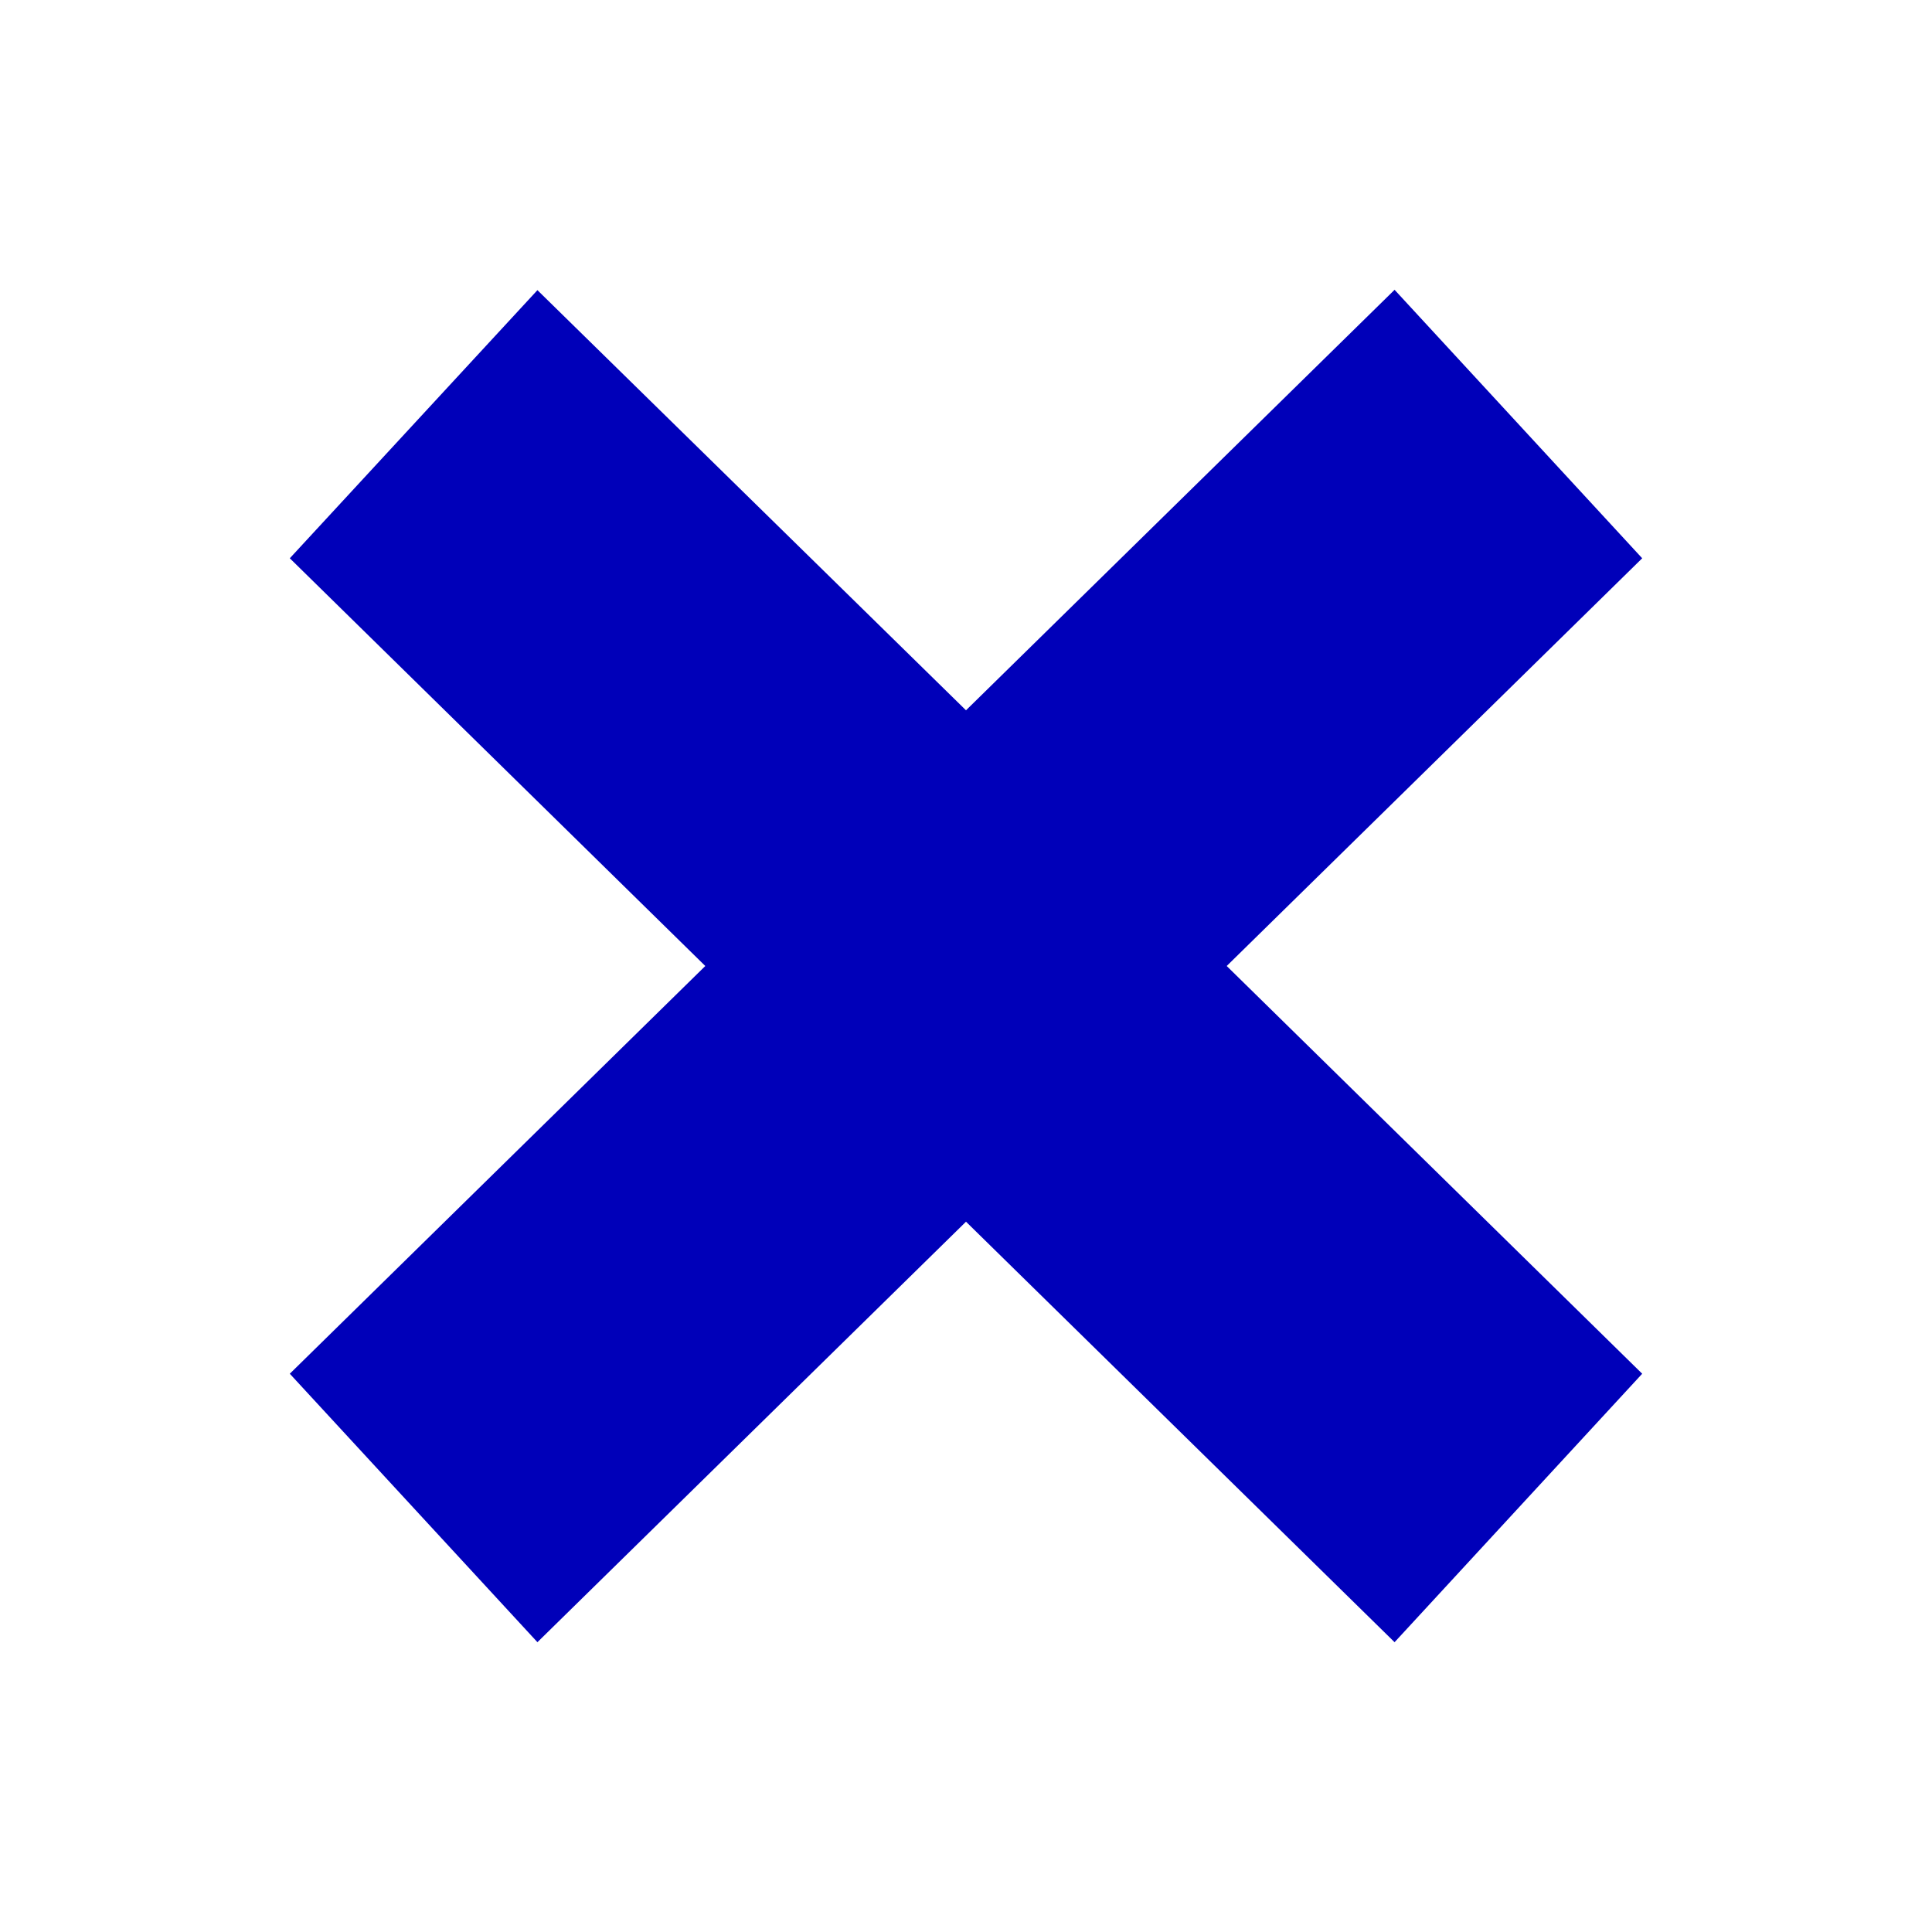
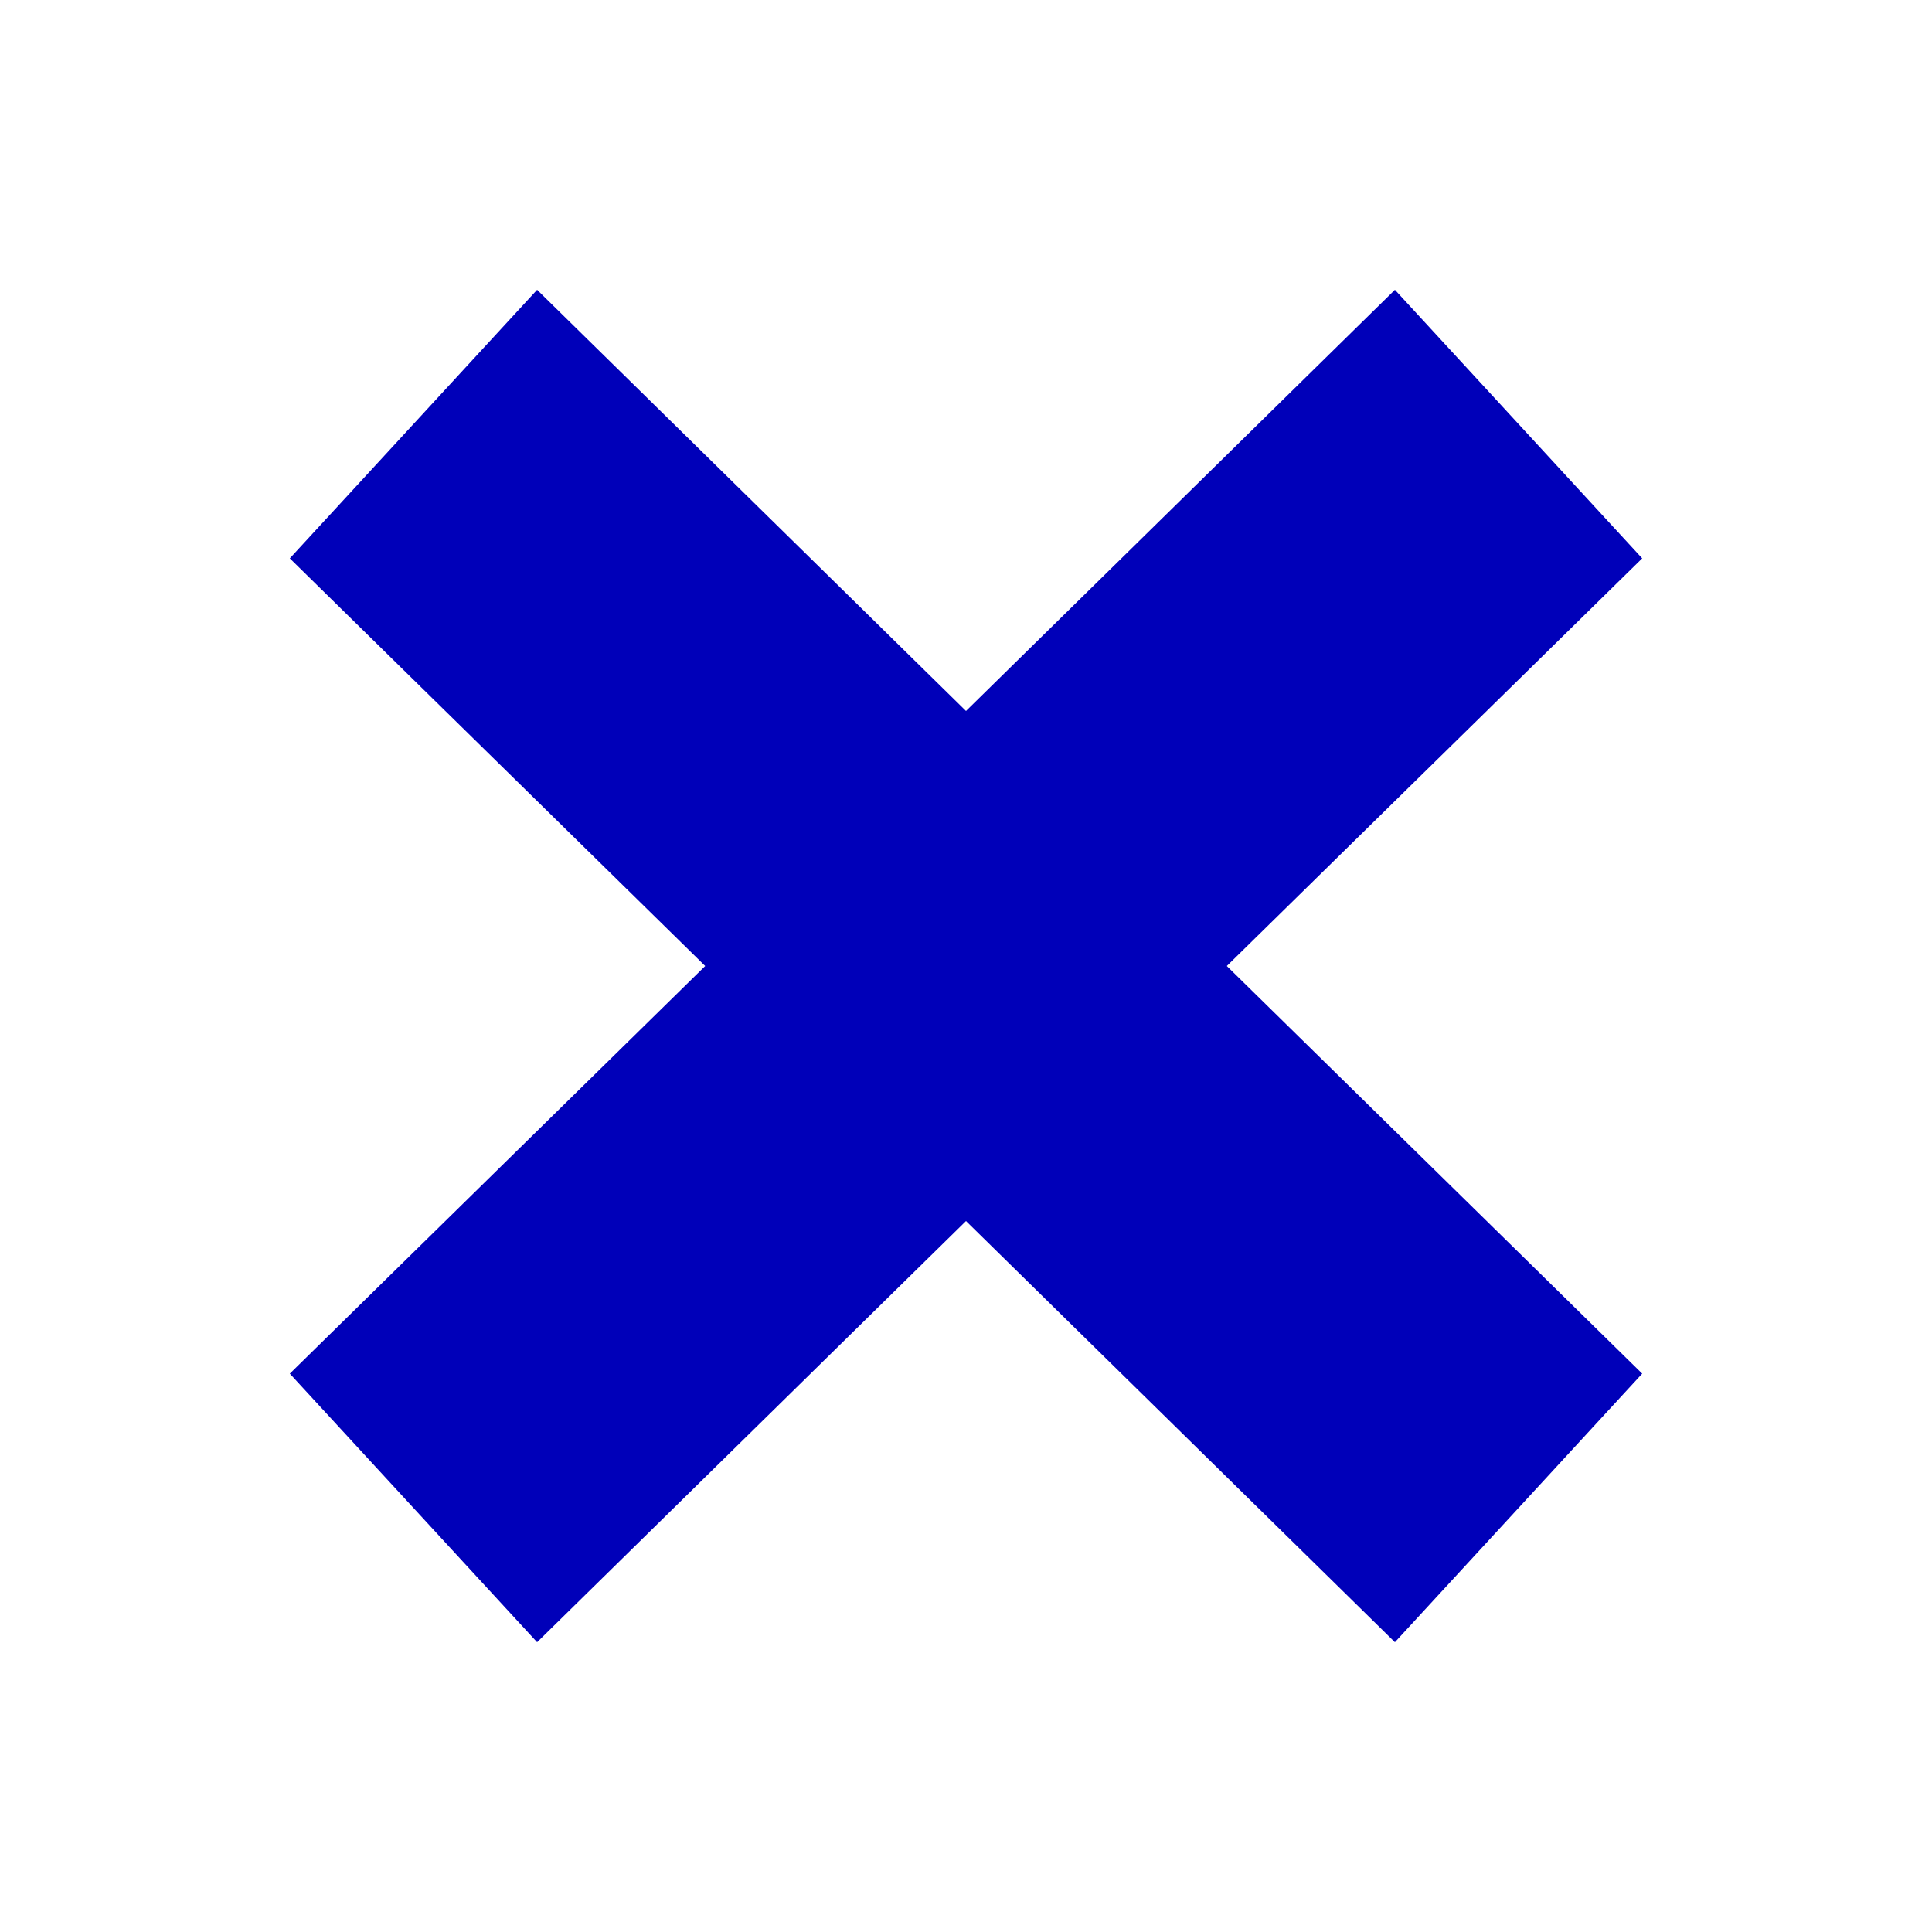
<svg xmlns="http://www.w3.org/2000/svg" version="1.1" id="Layer_1" x="0px" y="0px" viewBox="0 0 100 100" xml:space="preserve" width="100" height="100">
  <defs id="defs1" />
  <g id="g1">
-     <path d="M 85,28.896 63.494,50 85,71.104 72.183,85 50,63.235 27.817,85 15,71.104 36.506,50 15,28.896 27.817,15.018 50,36.765 72.183,15 Z" id="xazul" style="display:inline;fill:#0000b9;fill-opacity:1;stroke-width:1.761" />
+     <path d="M 85,28.9 63.5,50 85,71.1 72.2,85 50,63.2 27.8,85 15,71.1 36.5,50 15,28.9 27.8,15 50,36.8 72.2,15 Z" id="xazul" style="display:inline;fill:#0000b9;fill-opacity:1;stroke-width:1.761" />
  </g>
</svg>
